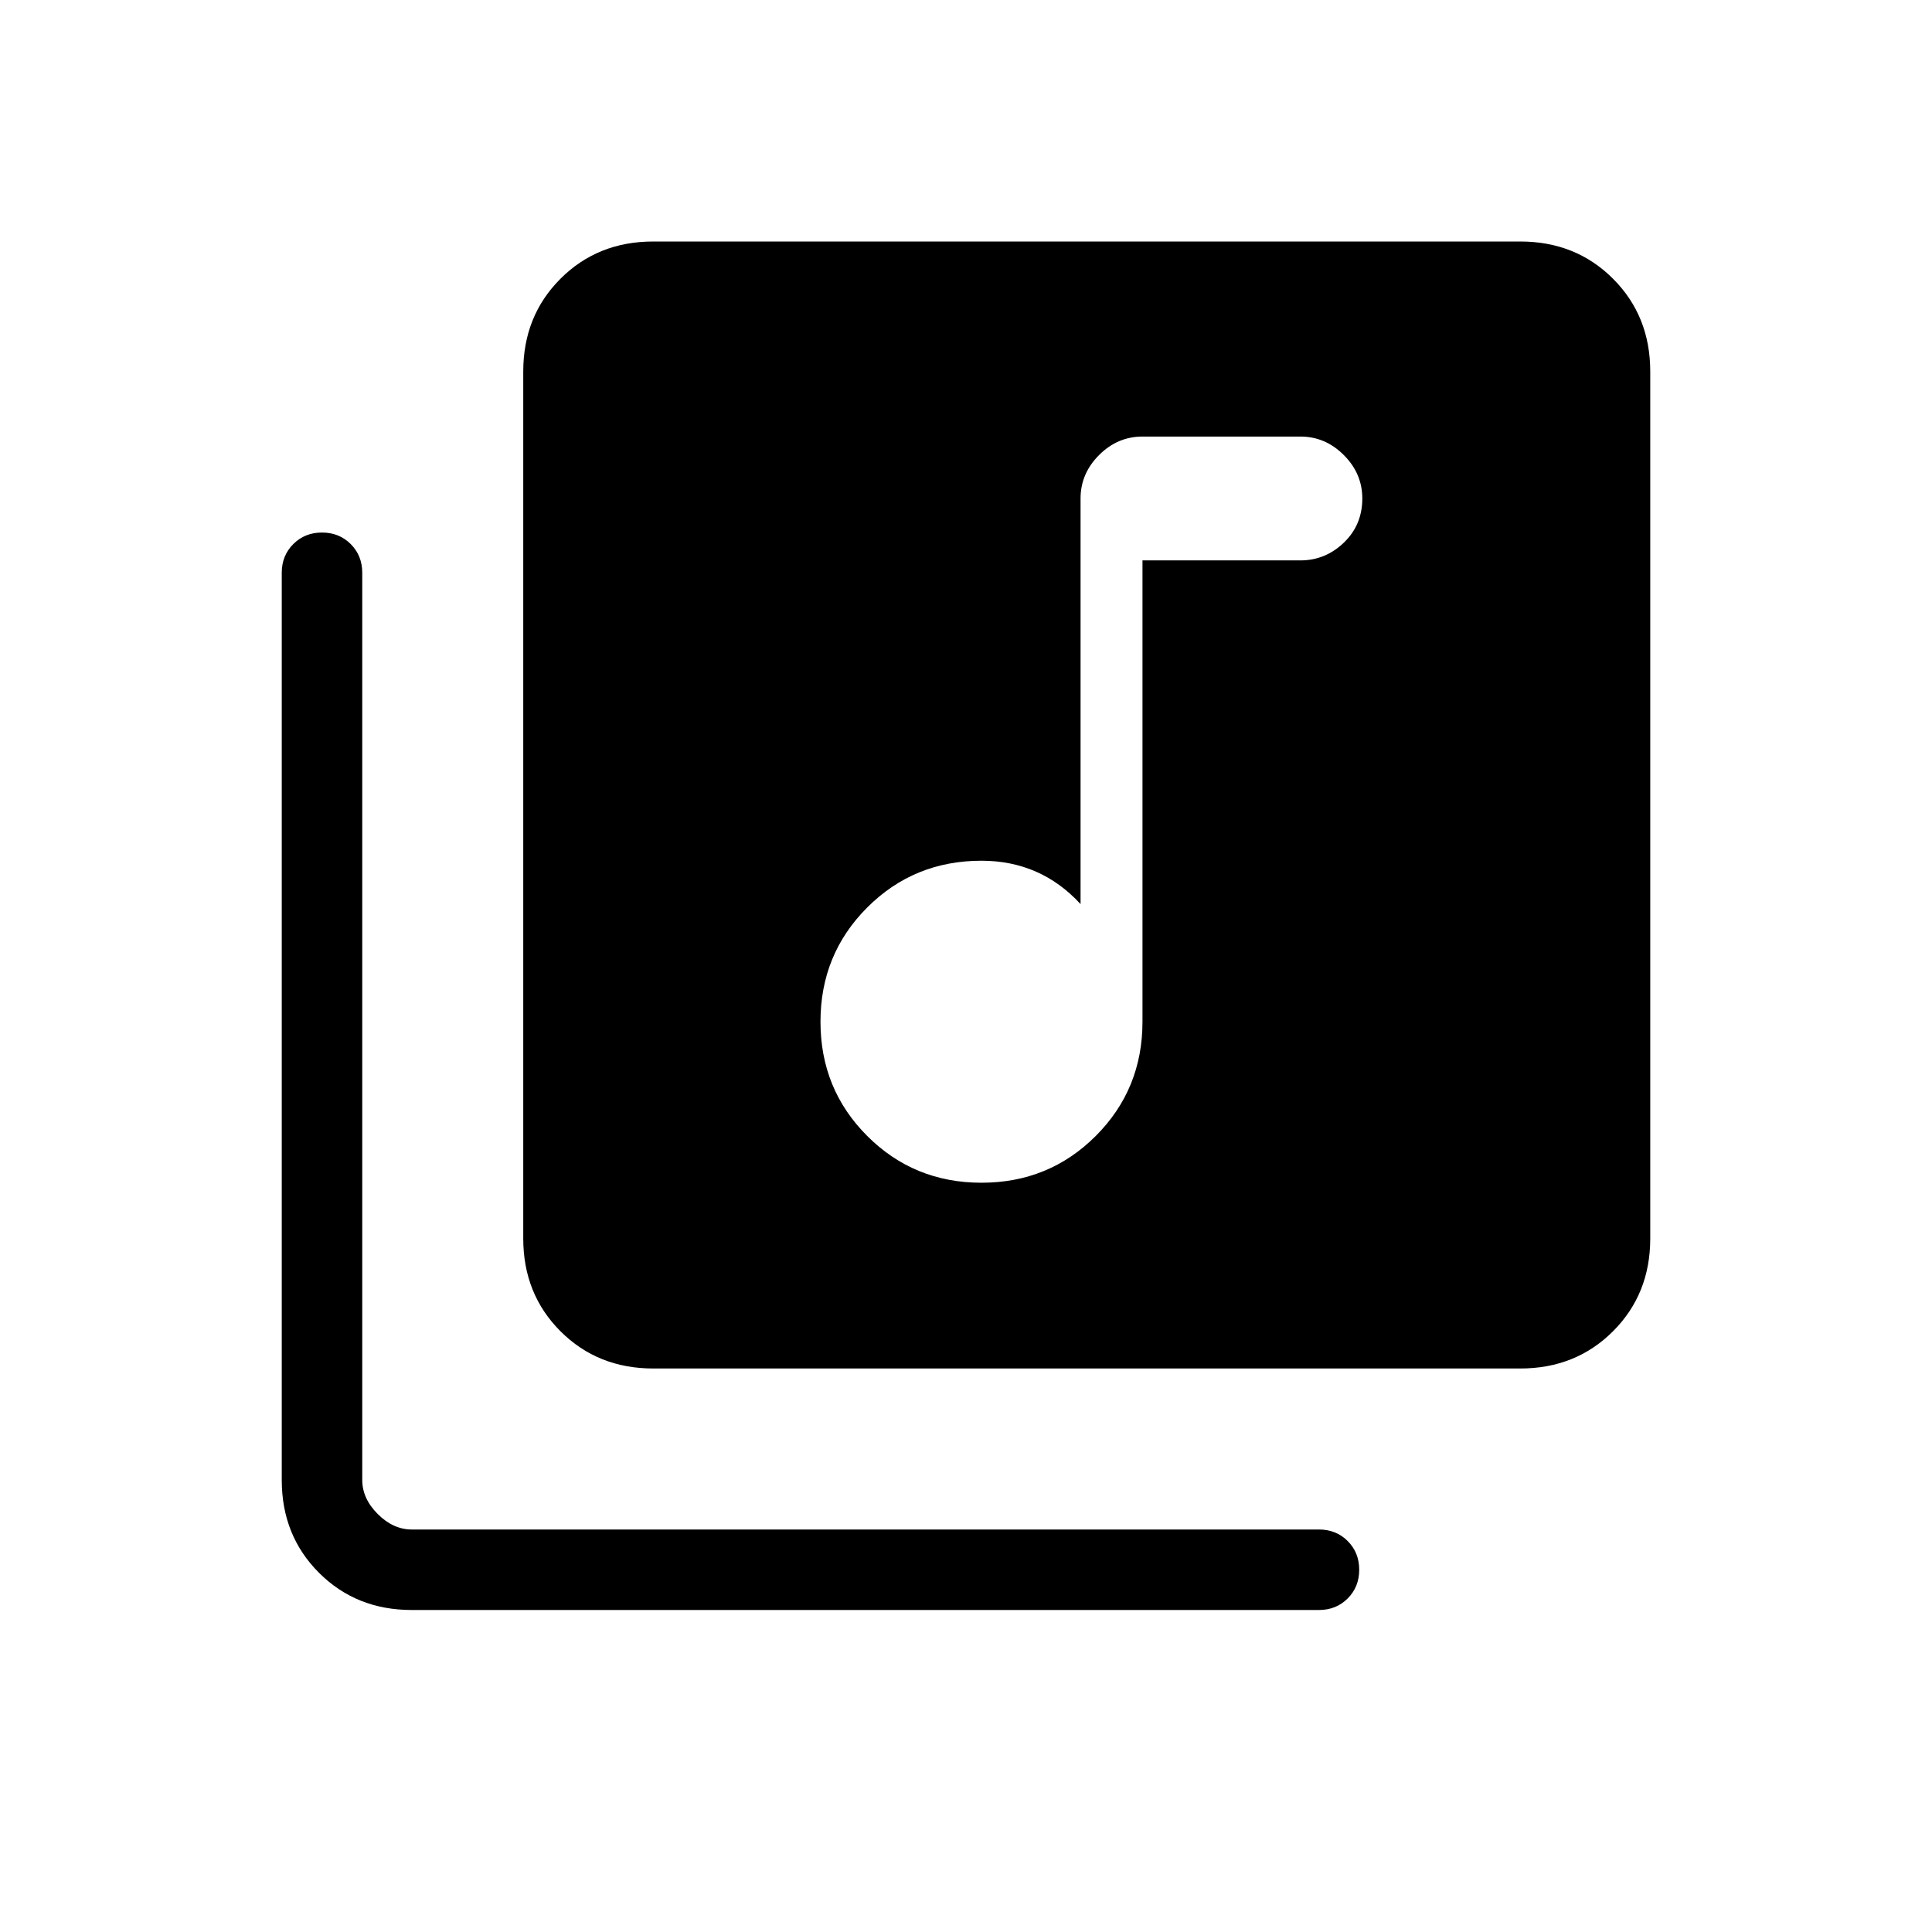
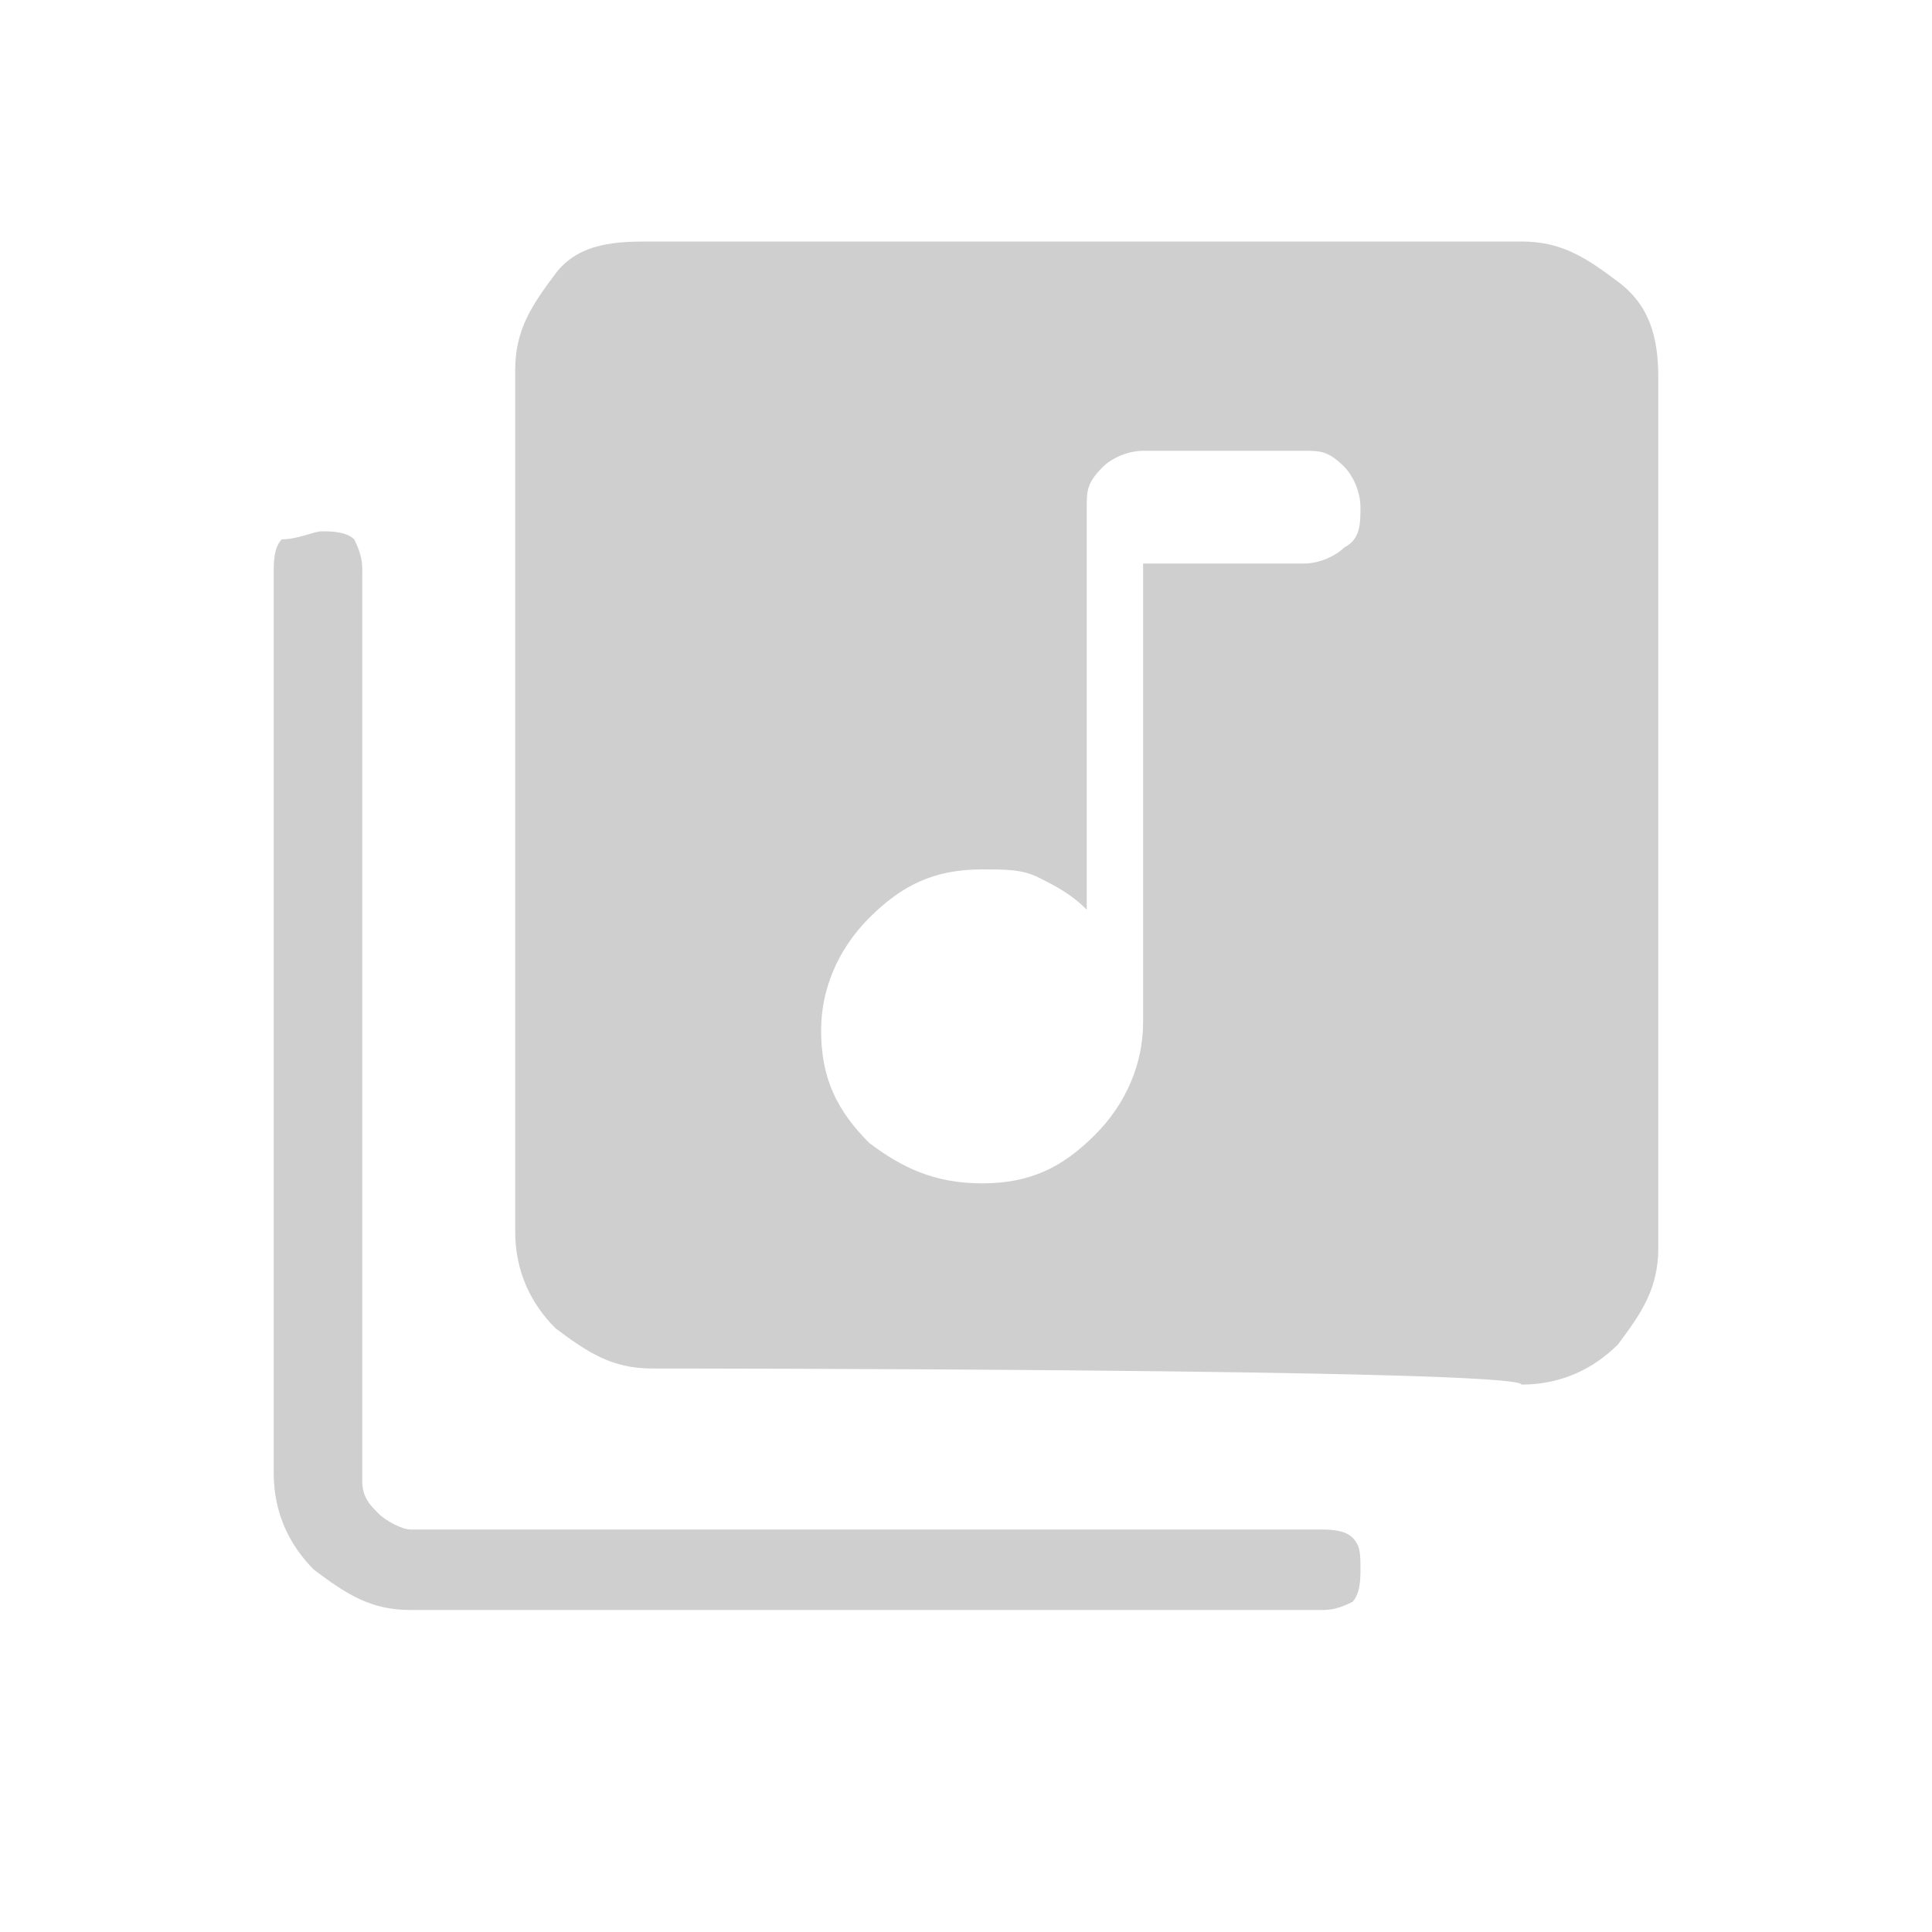
- <svg xmlns="http://www.w3.org/2000/svg" height="24" viewBox="0 -960 960 960" width="24">
-   <path d="M487.692-372.308q33.539 0 56.77-23.23 23.231-23.231 23.231-56.77v-229.23h78.461q12.385 0 21.577-8.808 9.192-8.808 9.192-21.962 0-12.384-9.192-21.577-9.192-9.192-21.577-9.192h-78.461q-12.385 0-21.577 9.192-9.193 9.193-9.193 21.577v201.539q-9.923-10.77-22.231-16.154-12.307-5.385-27-5.385-33.538 0-56.769 23.231t-23.231 56.769q0 33.539 23.231 56.77 23.231 23.23 56.769 23.23ZM324.615-280Q297-280 278.5-298.5 260-317 260-344.615v-430.77Q260-803 278.5-821.5 297-840 324.615-840h430.77Q783-840 801.5-821.5 820-803 820-775.385v430.77Q820-317 801.5-298.5 783-280 755.385-280h-430.77Zm-120 120Q177-160 158.5-178.5 140-197 140-224.615v-450.77q0-8.538 5.73-14.269 5.731-5.731 14.27-5.731 8.538 0 14.269 5.731T180-675.385v450.77q0 9.231 7.692 16.923Q195.384-200 204.615-200h450.77q8.538 0 14.269 5.731T675.385-180q0 8.539-5.731 14.27-5.731 5.73-14.269 5.73h-450.77Z" />
+ <svg xmlns="http://www.w3.org/2000/svg" version="1.1" id="Layer_1" x="0px" y="0px" viewBox="0 0 24 24" style="enable-background:new 0 0 24 24;" xml:space="preserve">
+   <style type="text/css">
+ 	.st0{fill:#CFCFCF;}
+ </style>
+   <path class="st0" d="M12.2,14.7c0.6,0,1-0.2,1.4-0.6c0.4-0.4,0.6-0.9,0.6-1.4V7h2c0.2,0,0.4-0.1,0.5-0.2c0.2-0.1,0.2-0.3,0.2-0.5  c0-0.2-0.1-0.4-0.2-0.5c-0.2-0.2-0.3-0.2-0.5-0.2h-2c-0.2,0-0.4,0.1-0.5,0.2c-0.2,0.2-0.2,0.3-0.2,0.5v5c-0.2-0.2-0.4-0.3-0.6-0.4  c-0.2-0.1-0.4-0.1-0.7-0.1c-0.6,0-1,0.2-1.4,0.6c-0.4,0.4-0.6,0.9-0.6,1.4c0,0.6,0.2,1,0.6,1.4C11.2,14.5,11.6,14.7,12.2,14.7z   M8.1,17c-0.5,0-0.8-0.2-1.2-0.5c-0.3-0.3-0.5-0.7-0.5-1.2V4.6c0-0.5,0.2-0.8,0.5-1.2S7.7,3,8.1,3h10.8c0.5,0,0.8,0.2,1.2,0.5  s0.5,0.7,0.5,1.2v10.8c0,0.5-0.2,0.8-0.5,1.2c-0.3,0.3-0.7,0.5-1.2,0.5C18.9,17,8.1,17,8.1,17z M5.1,20c-0.5,0-0.8-0.2-1.2-0.5  c-0.3-0.3-0.5-0.7-0.5-1.2V7.1c0-0.1,0-0.3,0.1-0.4C3.7,6.7,3.9,6.6,4,6.6c0.1,0,0.3,0,0.4,0.1C4.5,6.9,4.5,7,4.5,7.1v11.3  c0,0.2,0.1,0.3,0.2,0.4S5,19,5.1,19h11.3c0.1,0,0.3,0,0.4,0.1c0.1,0.1,0.1,0.2,0.1,0.4c0,0.1,0,0.3-0.1,0.4C16.6,20,16.5,20,16.4,20  C16.4,20,5.1,20,5.1,20z" />
</svg>
